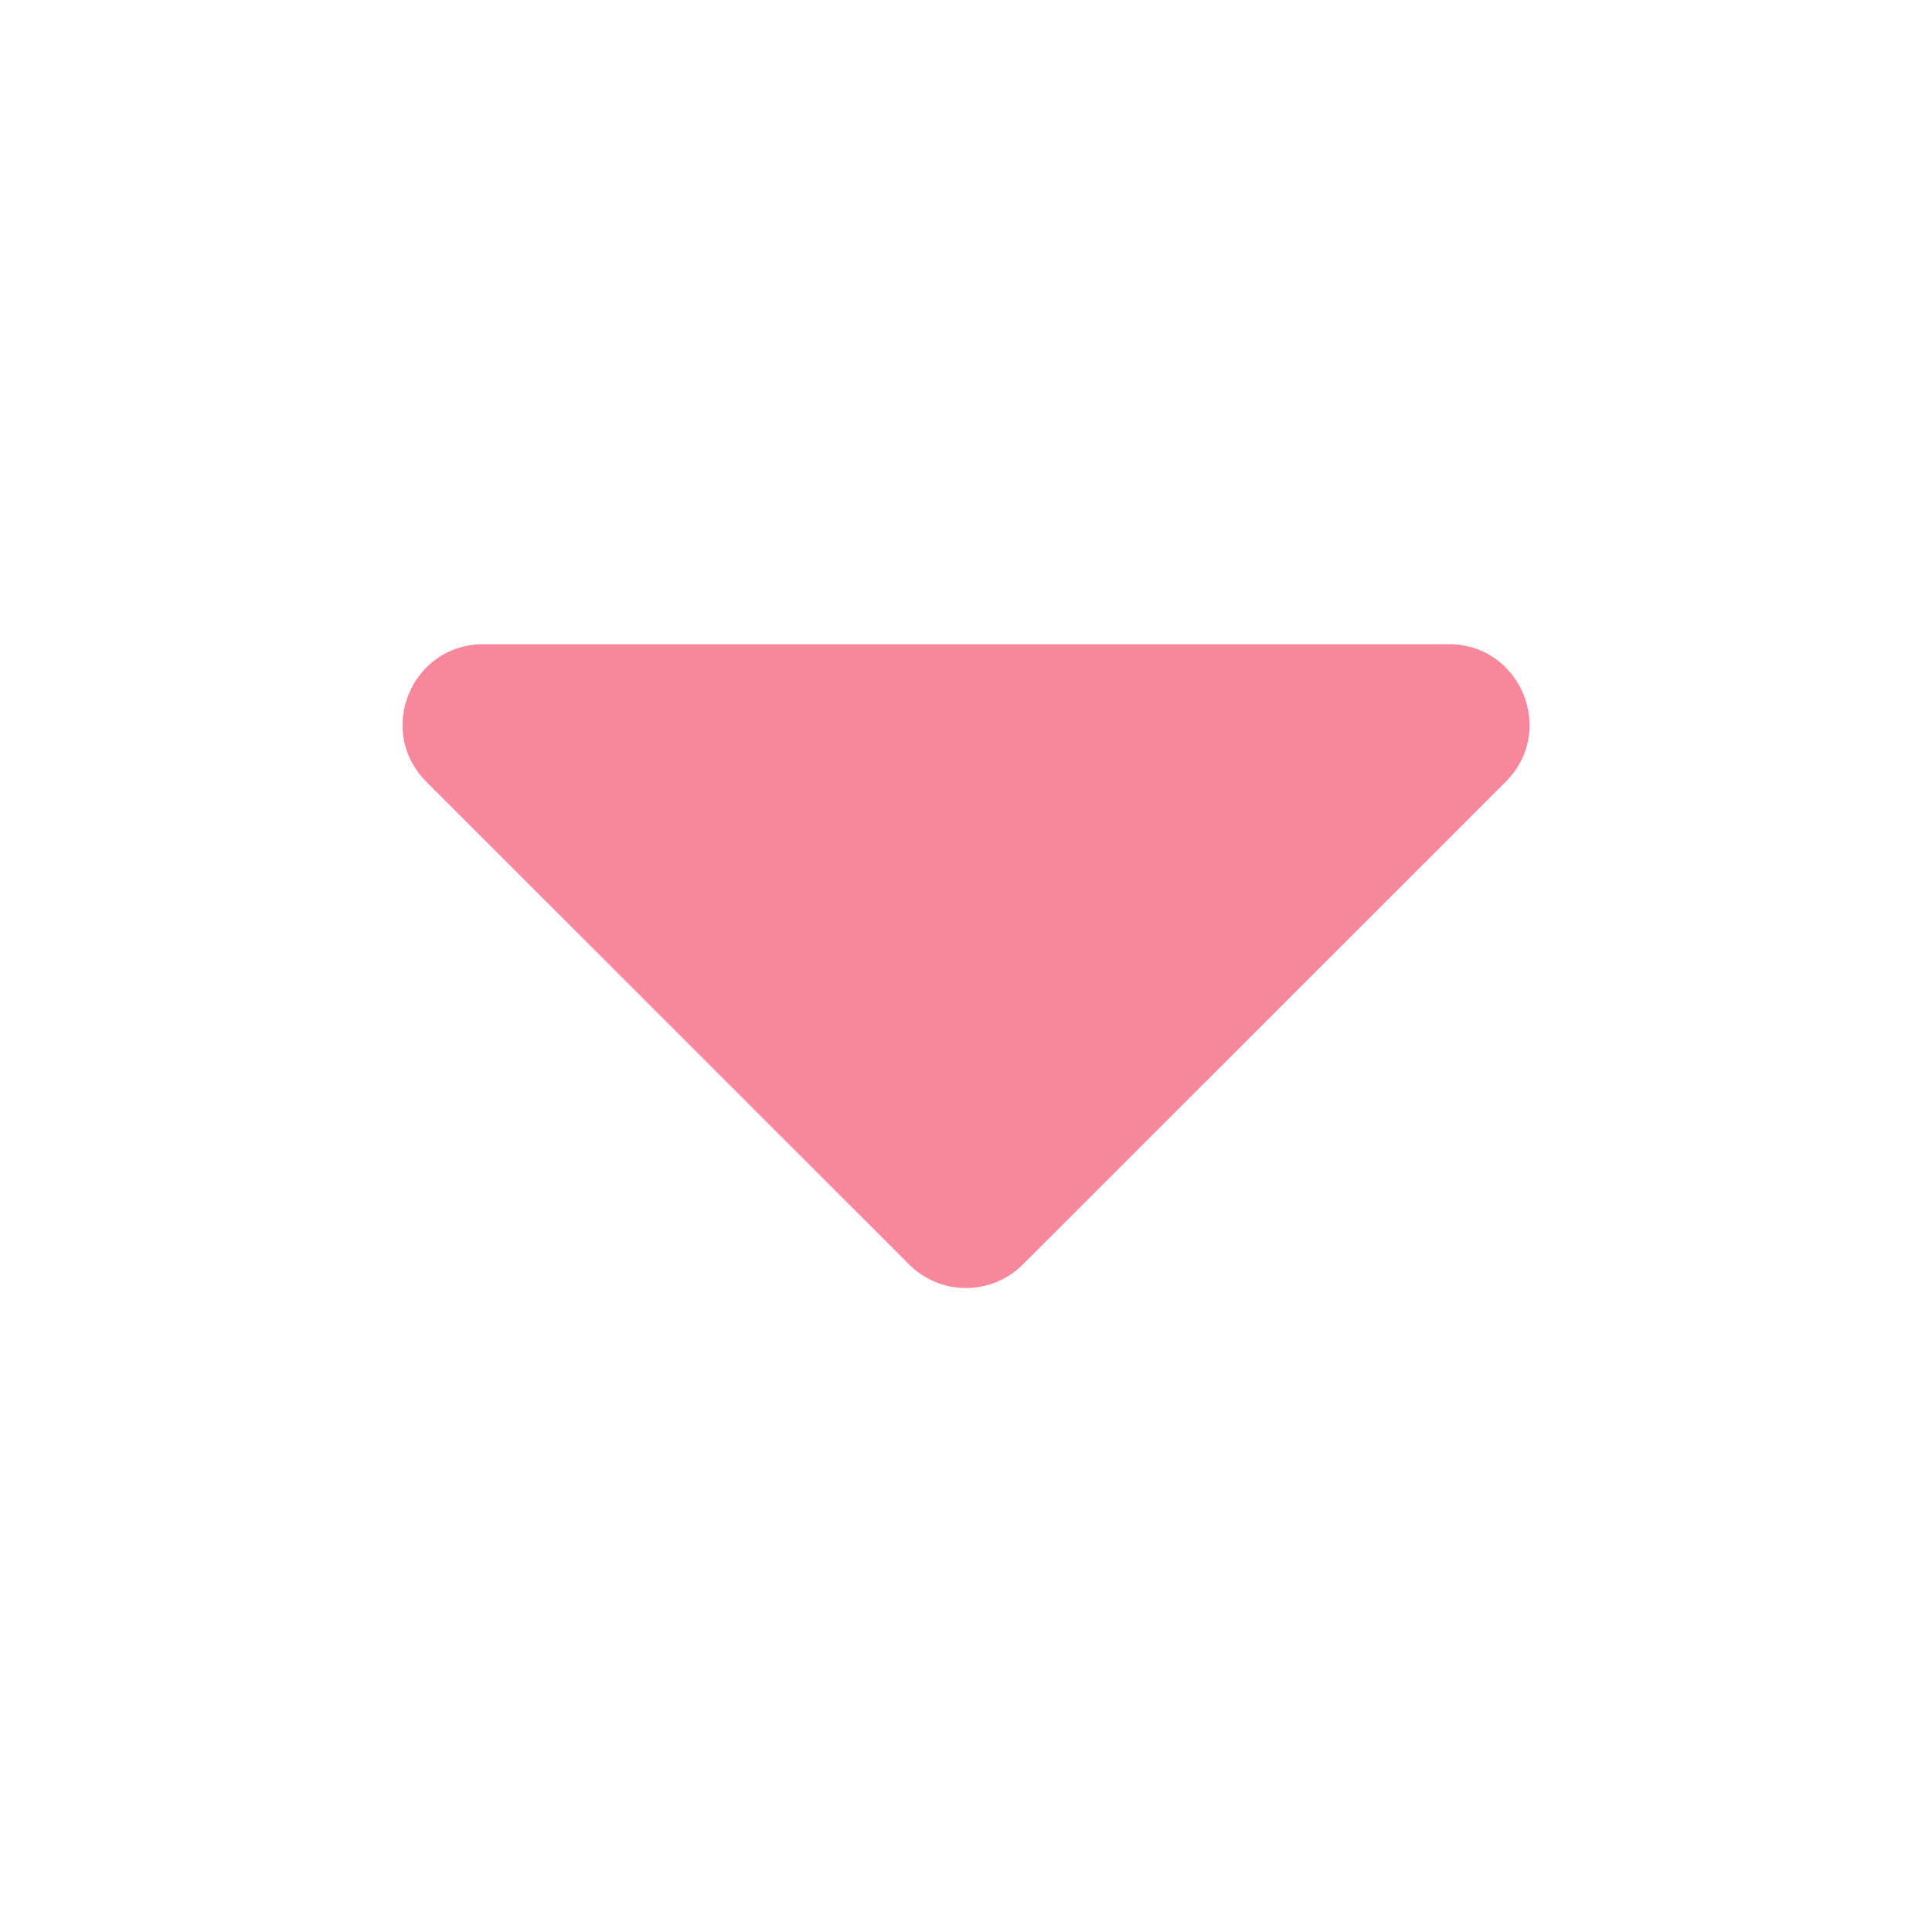
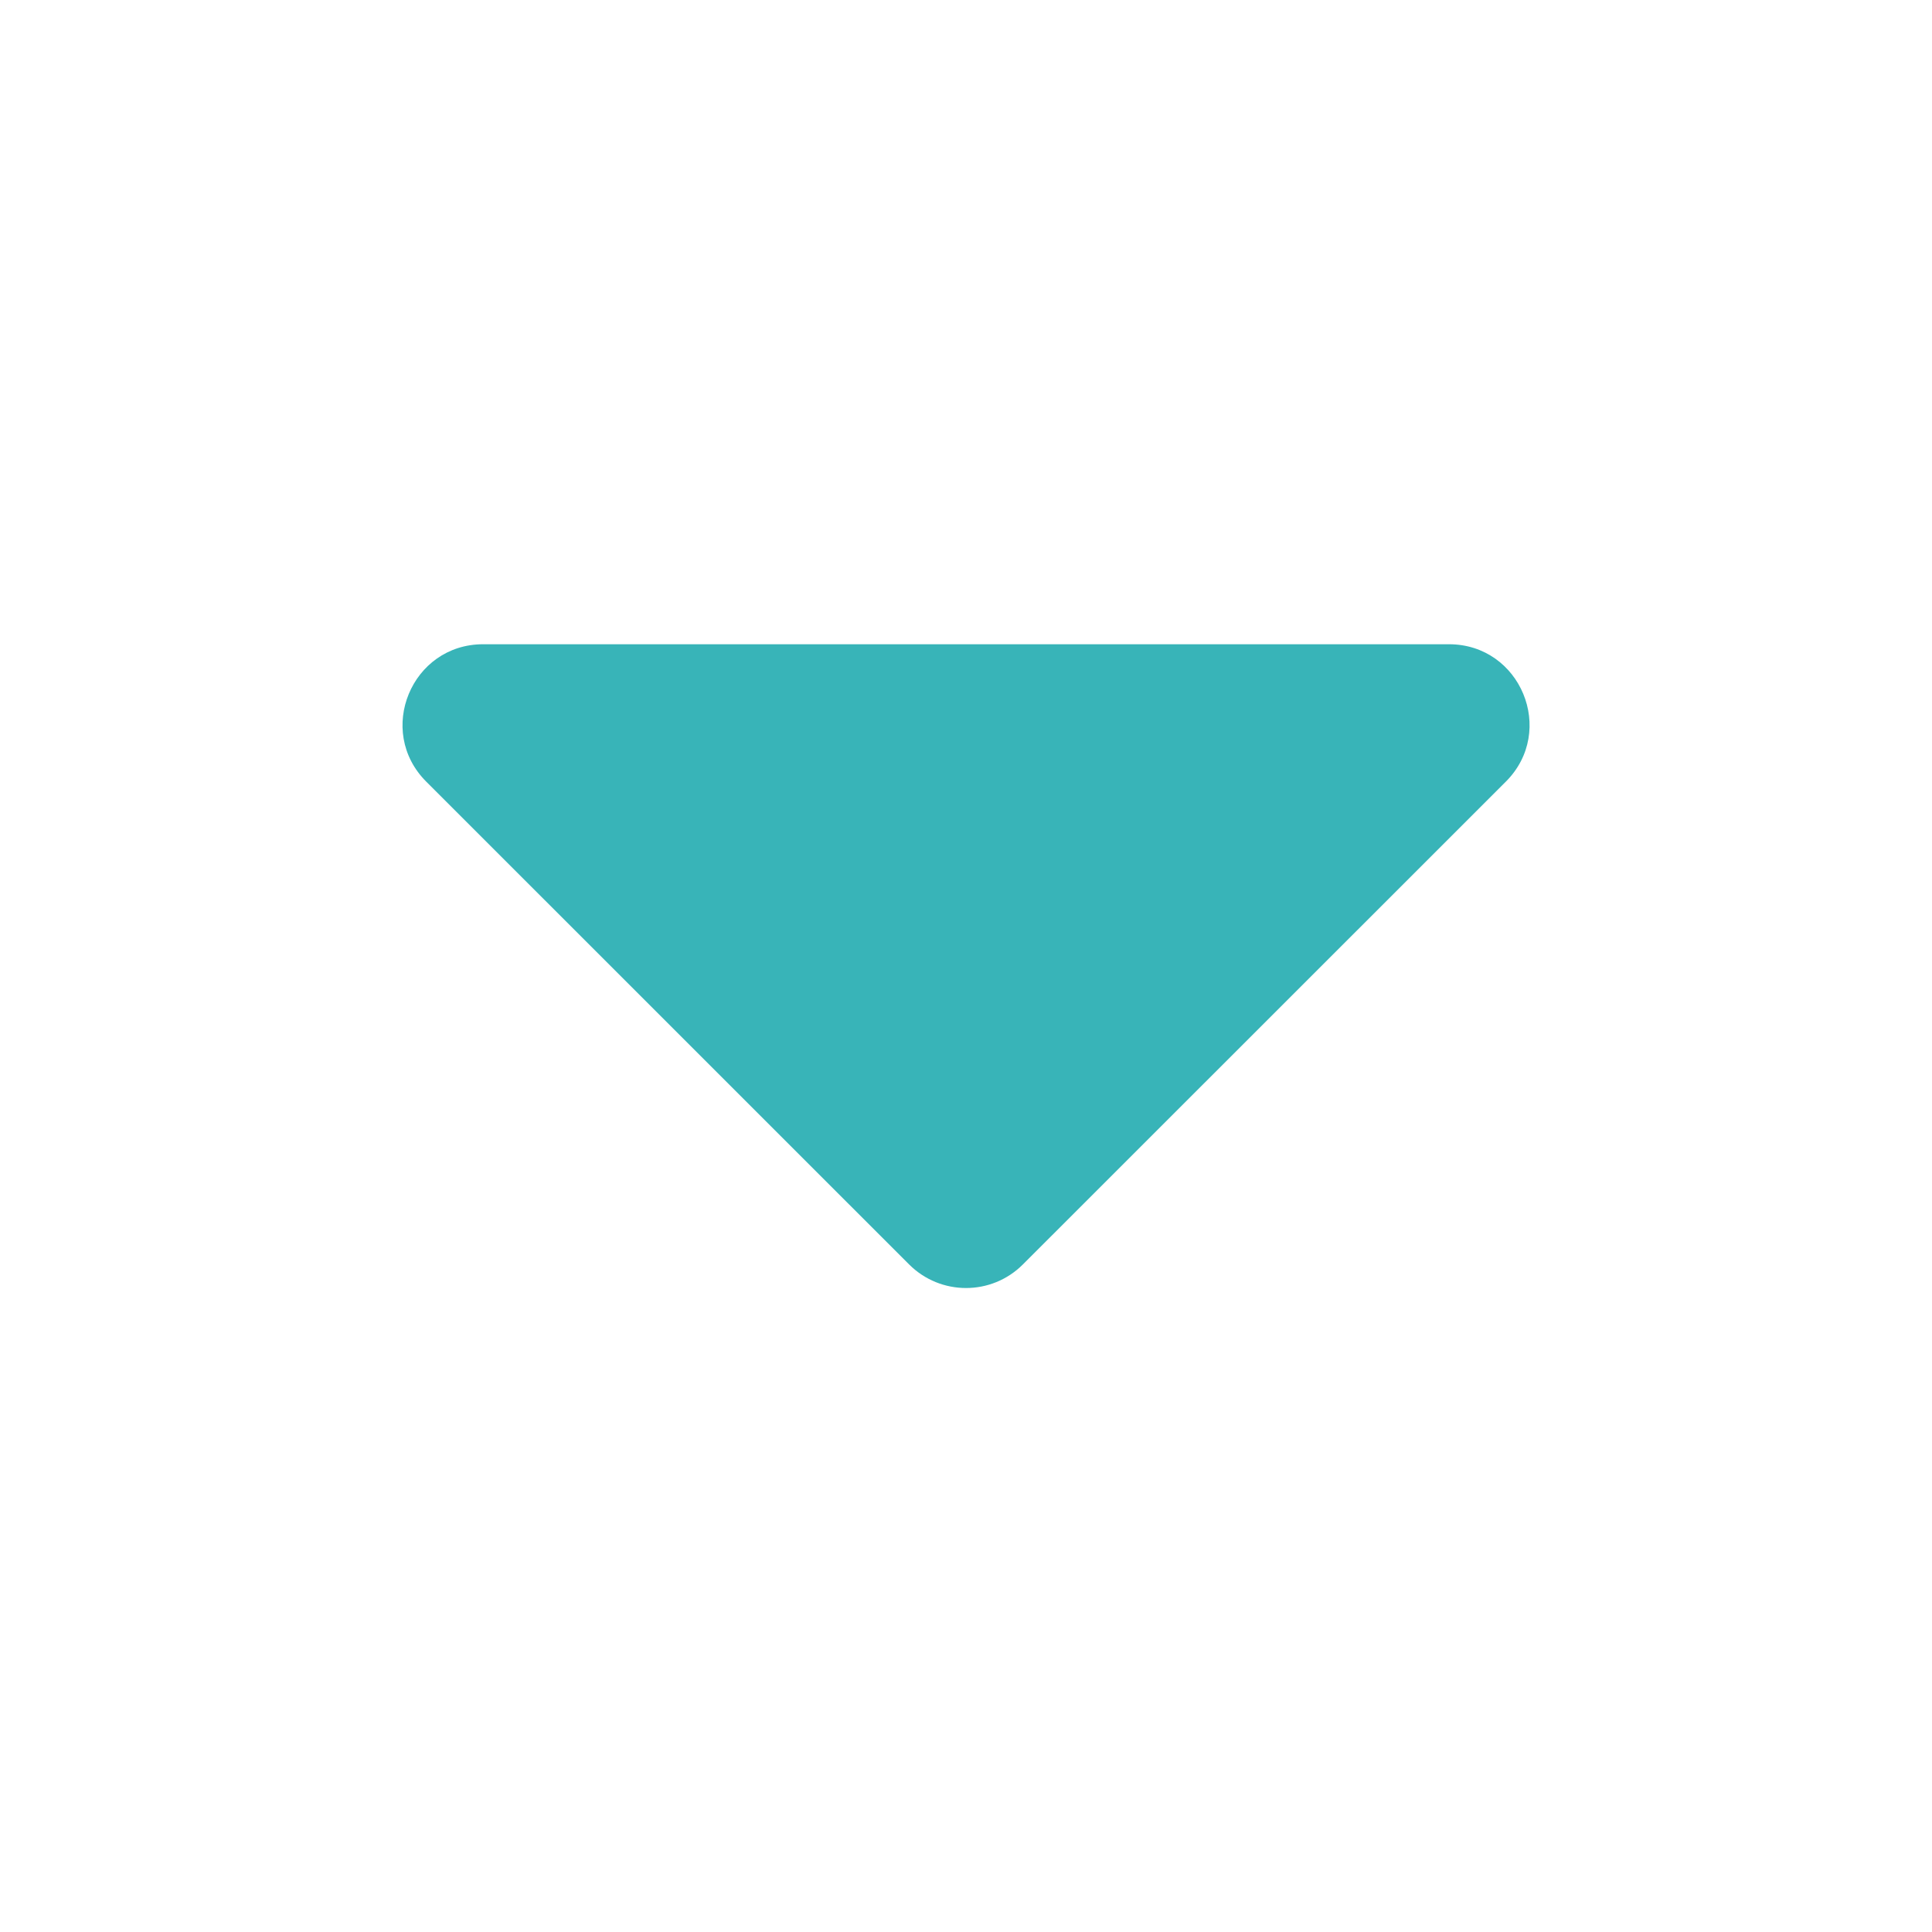
<svg xmlns="http://www.w3.org/2000/svg" width="24" height="24" viewBox="0 0 24 24" fill="none">
-   <path d="M12.707 15.707L18.706 9.71C19.336 9.08 18.89 8.003 17.999 8.003L6.002 8.003C5.111 8.003 4.665 9.08 5.295 9.71L11.293 15.707C11.684 16.098 12.317 16.098 12.707 15.707Z" fill="#F8879C" />
+   <path d="M12.707 15.707L18.706 9.71C19.336 9.08 18.89 8.003 17.999 8.003L6.002 8.003C5.111 8.003 4.665 9.08 5.295 9.71L11.293 15.707C11.684 16.098 12.317 16.098 12.707 15.707Z" fill="#38B4B8" />
</svg>
